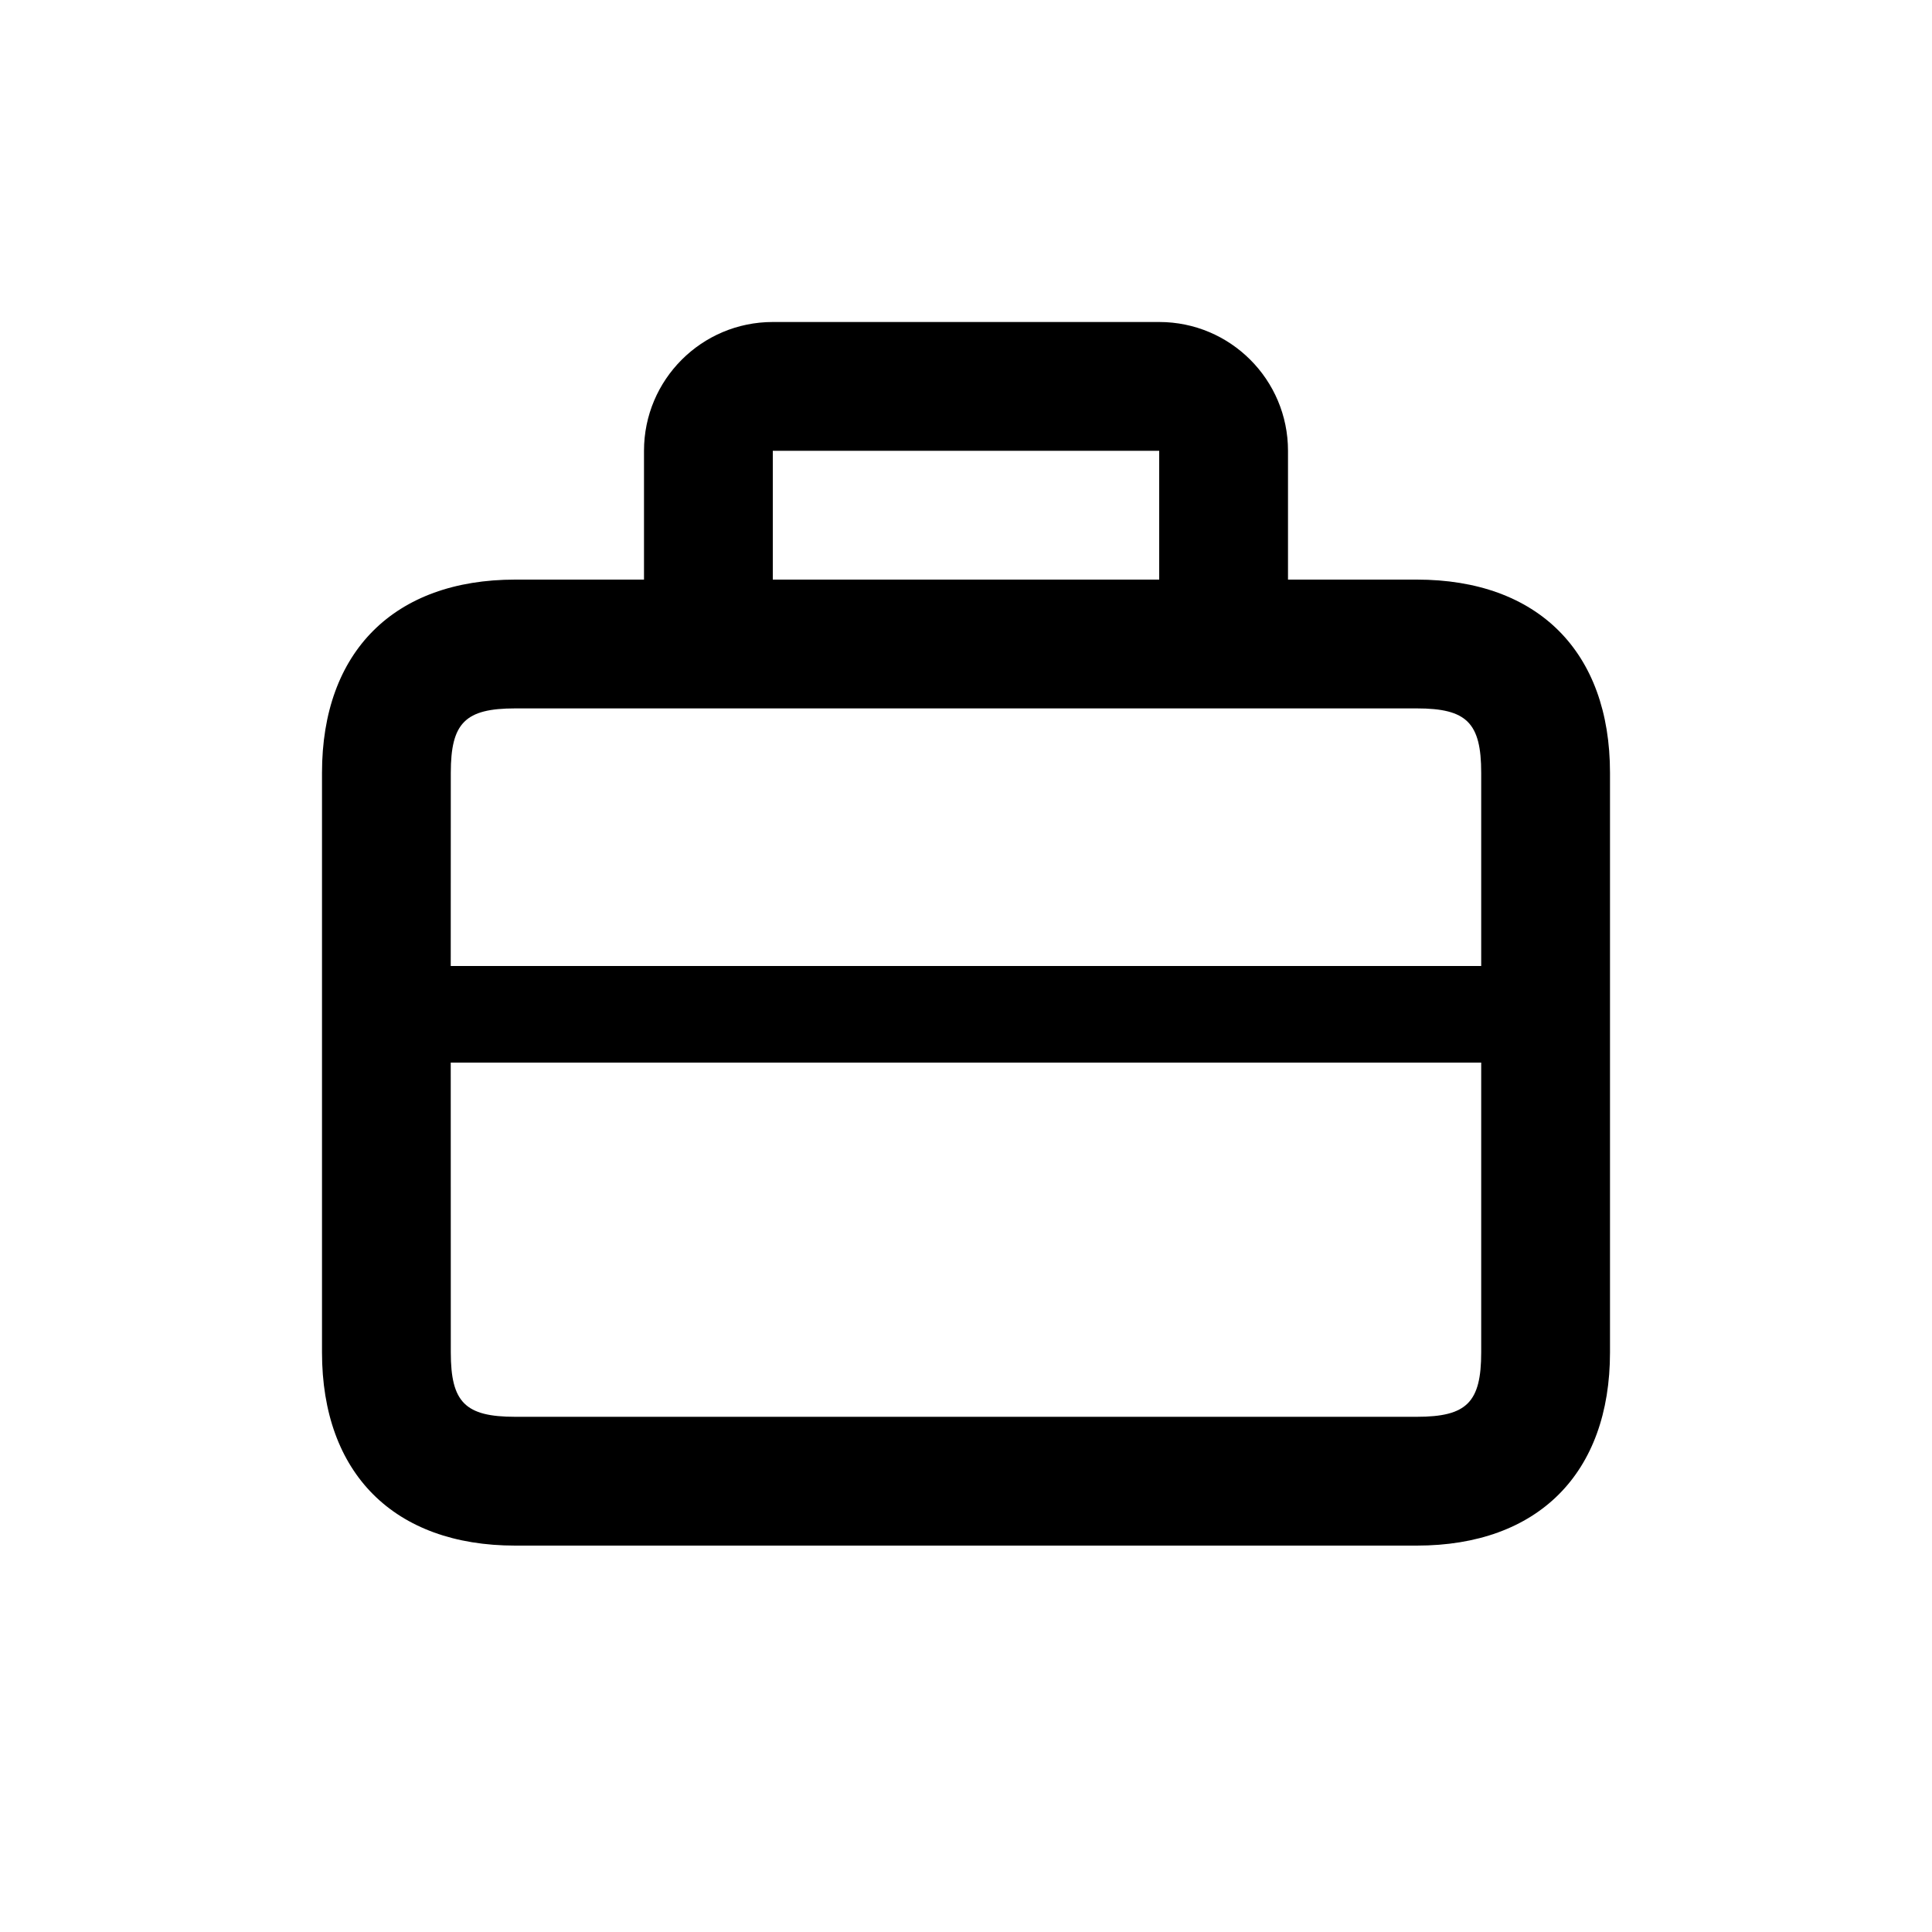
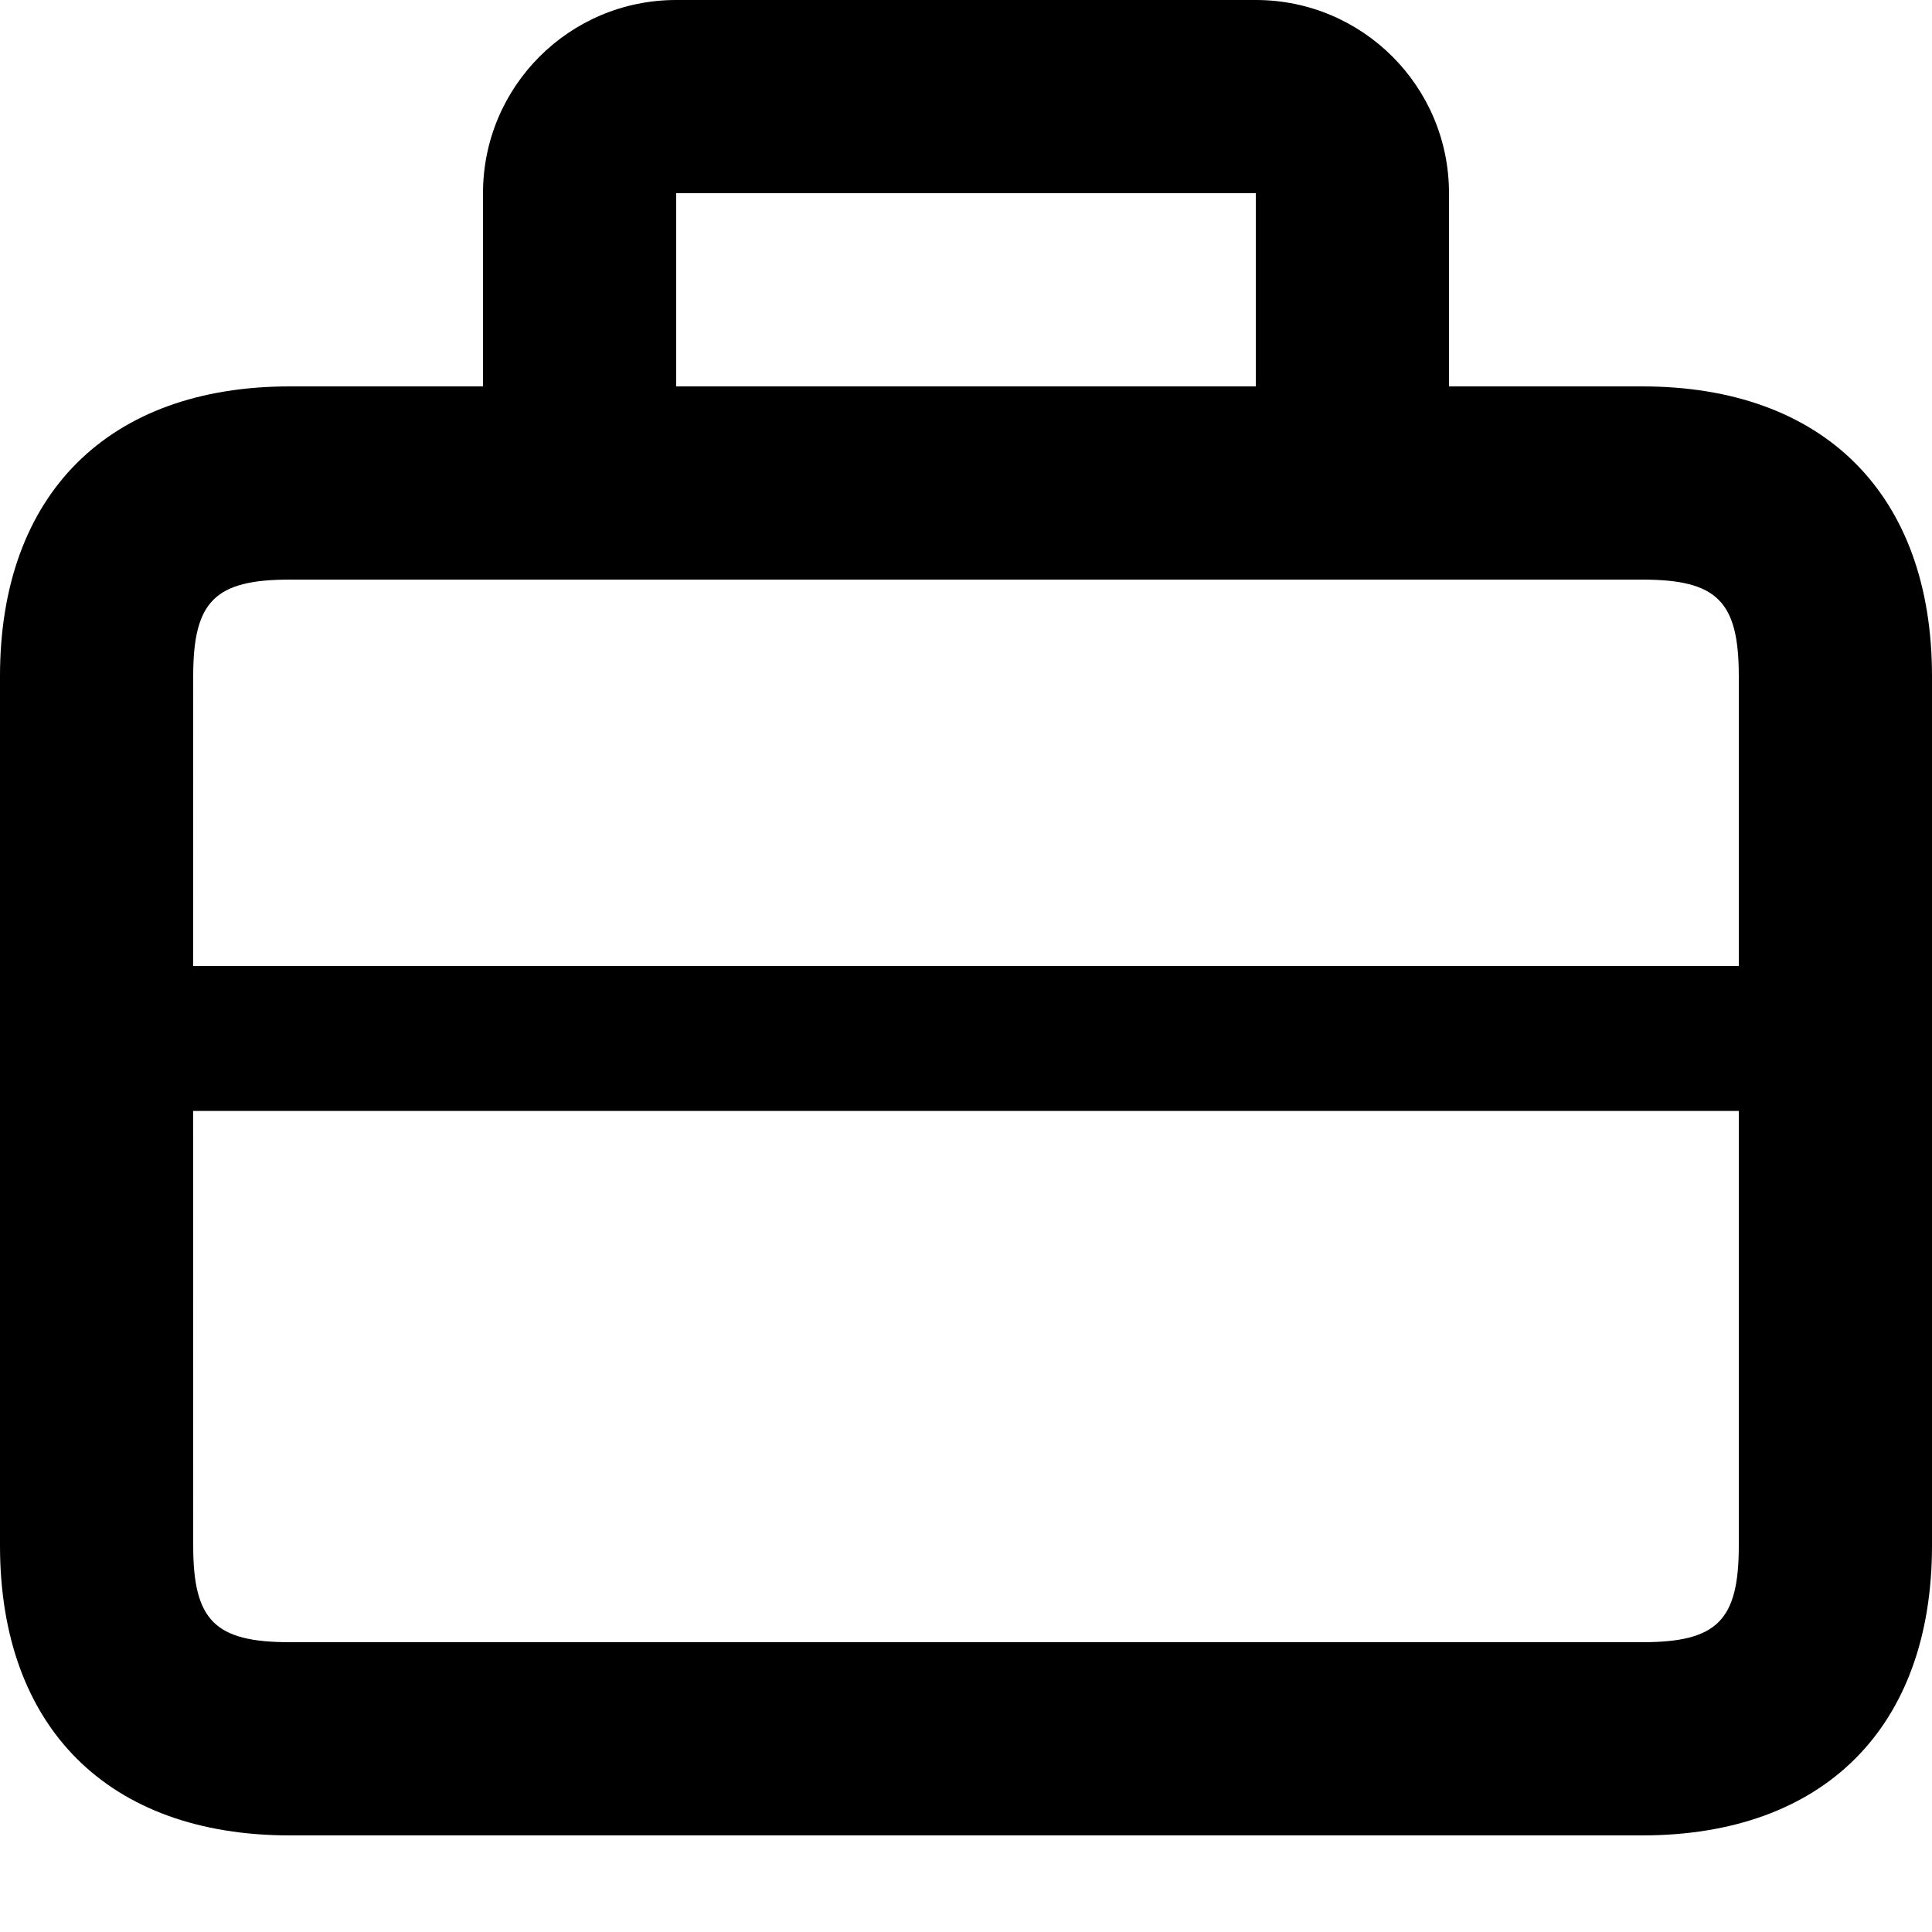
- <svg xmlns="http://www.w3.org/2000/svg" viewBox="0 0 30 30" width="30" height="30">
-   <path d="M18 9V7h-6v2h6zm5 7.5H6.999L7 21c0 .776.224 1 1 1h14c.776 0 1-.224 1-1v-4.5zM22 11H8c-.776 0-1 .224-1 1l-.001 3H23v-3c0-.776-.224-1-1-1zM10 7a2 2 0 012-2h6a2 2 0 012 2v2h2c1.88 0 3 1.12 3 3v9c0 1.88-1.12 3-3 3H8c-1.88 0-3-1.12-3-3v-9c0-1.88 1.12-3 3-3h2V7z" fill="currentColor" fill-rule="nonzero" />
+ <svg xmlns="http://www.w3.org/2000/svg" viewBox="0 0 20 20">
+   <path d="M13 4V2H7v2h6zm5 7.5H1.999L2 16c0 .776.224 1 1 1h14c.776 0 1-.224 1-1v-4.5zM17 6H3c-.776 0-1 .224-1 1l-.001 3H18V7c0-.776-.224-1-1-1zM5 2c0-1.105.895-2 2-2h6c1.105 0 2 .895 2 2v2h2c1.881 0 3 1.119 3 3v9c0 1.881-1.119 3-3 3H3c-1.881 0-3-1.119-3-3V7c0-1.881 1.119-3 3-3h2V2z" fill="currentColor" fill-rule="nonzero" />
</svg>
